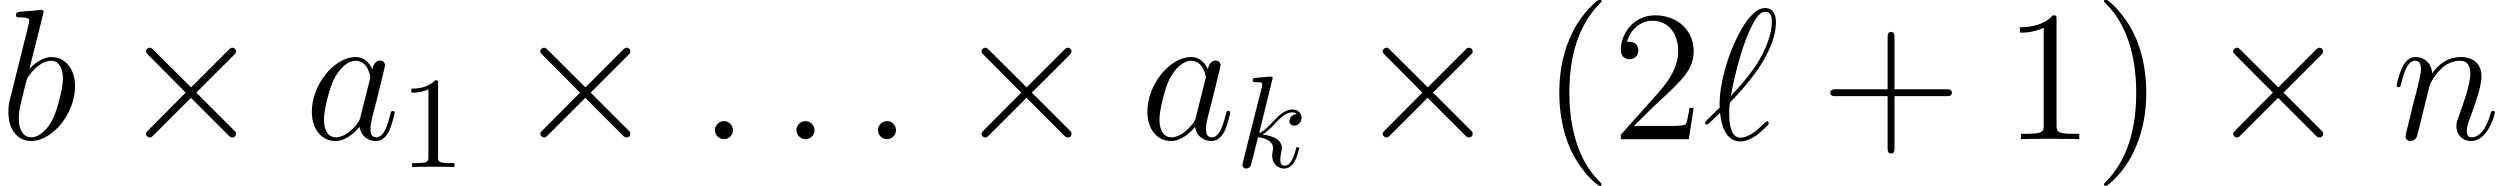
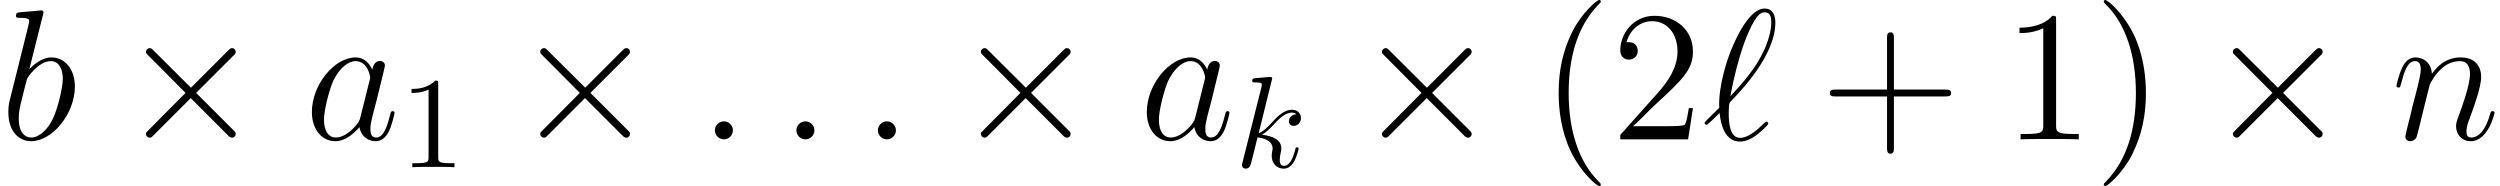
- <svg xmlns="http://www.w3.org/2000/svg" xmlns:xlink="http://www.w3.org/1999/xlink" height="13.896pt" version="1.1" viewBox="0 -10.422 187.202 13.896" width="187.202pt">
+ <svg xmlns="http://www.w3.org/2000/svg" xmlns:xlink="http://www.w3.org/1999/xlink" version="1.1" width="187.662pt" height="13.948pt" viewBox="0 -10.461 187.662 13.948">
  <defs>
-     <path d="M2.802 -6.668C2.802 -6.678 2.802 -6.776 2.675 -6.776C2.451 -6.776 1.738 -6.698 1.484 -6.678C1.406 -6.668 1.299 -6.659 1.299 -6.483C1.299 -6.366 1.386 -6.366 1.533 -6.366C2.001 -6.366 2.021 -6.297 2.021 -6.2L1.992 -6.004L0.576 -0.381C0.537 -0.244 0.537 -0.225 0.537 -0.166C0.537 0.059 0.732 0.107 0.82 0.107C0.947 0.107 1.093 0.02 1.152 -0.098C1.201 -0.186 1.64 -1.992 1.699 -2.236C2.031 -2.207 2.831 -2.05 2.831 -1.406C2.831 -1.338 2.831 -1.299 2.802 -1.201C2.783 -1.084 2.763 -0.967 2.763 -0.859C2.763 -0.283 3.154 0.107 3.661 0.107C3.954 0.107 4.218 -0.049 4.433 -0.41C4.677 -0.84 4.784 -1.377 4.784 -1.396C4.784 -1.494 4.696 -1.494 4.667 -1.494C4.569 -1.494 4.559 -1.455 4.53 -1.318C4.335 -0.605 4.11 -0.107 3.681 -0.107C3.495 -0.107 3.368 -0.215 3.368 -0.566C3.368 -0.732 3.407 -0.957 3.446 -1.113C3.486 -1.279 3.486 -1.318 3.486 -1.416C3.486 -2.05 2.87 -2.333 2.041 -2.441C2.343 -2.617 2.656 -2.929 2.88 -3.163C3.349 -3.681 3.798 -4.101 4.276 -4.101C4.335 -4.101 4.345 -4.101 4.364 -4.091C4.481 -4.071 4.491 -4.071 4.569 -4.013C4.589 -4.003 4.589 -3.993 4.608 -3.974C4.14 -3.944 4.052 -3.564 4.052 -3.446C4.052 -3.29 4.159 -3.105 4.423 -3.105C4.677 -3.105 4.96 -3.32 4.96 -3.7C4.96 -3.993 4.735 -4.315 4.296 -4.315C4.022 -4.315 3.573 -4.237 2.87 -3.456C2.538 -3.085 2.158 -2.695 1.787 -2.548L2.802 -6.668Z" id="g1-107" />
-     <path d="M2.566 -0.669C2.566 -1.074 2.232 -1.353 1.897 -1.353C1.492 -1.353 1.213 -1.018 1.213 -0.683C1.213 -0.279 1.548 0 1.883 0C2.287 0 2.566 -0.335 2.566 -0.669Z" id="g2-58" />
-     <path d="M1.283 -2.371C0.404 -1.506 0.181 -1.297 0.181 -1.241S0.237 -1.088 0.335 -1.088C0.404 -1.088 1.2 -1.855 1.311 -1.981C1.395 -1.046 1.743 0.167 2.831 0.167C3.389 0.167 3.891 -0.181 4.115 -0.349C4.296 -0.488 4.965 -1.06 4.965 -1.186C4.965 -1.255 4.896 -1.339 4.826 -1.339C4.77 -1.339 4.561 -1.13 4.505 -1.074C4.017 -0.6 3.403 -0.112 2.845 -0.112C2.092 -0.112 1.995 -1.2 1.995 -1.953C1.995 -2.092 1.995 -2.678 2.092 -2.79C2.915 -3.64 5.495 -6.304 5.495 -8.773C5.495 -9.331 5.286 -9.819 4.686 -9.819C3.389 -9.819 2.26 -6.946 2.064 -6.416C2.008 -6.276 1.2 -4.129 1.283 -2.371ZM2.12 -3.236C2.134 -3.32 2.762 -6.974 3.933 -8.927C4.17 -9.303 4.407 -9.54 4.686 -9.54C5.161 -9.54 5.189 -9.094 5.189 -8.787C5.189 -8.299 5.049 -7.044 3.836 -5.286C3.473 -4.77 2.915 -4.073 2.12 -3.236Z" id="g2-96" />
-     <path d="M4.198 -1.66C4.129 -1.423 4.129 -1.395 3.933 -1.13C3.626 -0.739 3.013 -0.139 2.357 -0.139C1.785 -0.139 1.465 -0.656 1.465 -1.478C1.465 -2.246 1.897 -3.808 2.162 -4.394C2.636 -5.37 3.292 -5.872 3.836 -5.872C4.756 -5.872 4.937 -4.728 4.937 -4.617C4.937 -4.603 4.896 -4.421 4.882 -4.394L4.198 -1.66ZM5.091 -5.23C4.937 -5.593 4.561 -6.151 3.836 -6.151C2.26 -6.151 0.558 -4.115 0.558 -2.05C0.558 -0.669 1.367 0.139 2.315 0.139C3.082 0.139 3.738 -0.46 4.129 -0.921C4.268 -0.098 4.924 0.139 5.342 0.139S6.095 -0.112 6.346 -0.614C6.569 -1.088 6.765 -1.939 6.765 -1.995C6.765 -2.064 6.709 -2.12 6.625 -2.12C6.5 -2.12 6.486 -2.05 6.43 -1.841C6.221 -1.018 5.956 -0.139 5.384 -0.139C4.979 -0.139 4.951 -0.502 4.951 -0.781C4.951 -1.102 4.993 -1.255 5.119 -1.799C5.216 -2.148 5.286 -2.455 5.398 -2.859C5.914 -4.951 6.039 -5.454 6.039 -5.537C6.039 -5.732 5.886 -5.886 5.677 -5.886C5.23 -5.886 5.119 -5.398 5.091 -5.23Z" id="g2-97" />
-     <path d="M3.222 -9.331C3.236 -9.387 3.264 -9.47 3.264 -9.54C3.264 -9.68 3.124 -9.68 3.096 -9.68C3.082 -9.68 2.58 -9.638 2.329 -9.61C2.092 -9.596 1.883 -9.568 1.632 -9.554C1.297 -9.526 1.2 -9.512 1.2 -9.261C1.2 -9.122 1.339 -9.122 1.478 -9.122C2.19 -9.122 2.19 -8.996 2.19 -8.857C2.19 -8.759 2.078 -8.355 2.022 -8.104L1.688 -6.765C1.548 -6.207 0.753 -3.041 0.697 -2.79C0.628 -2.441 0.628 -2.204 0.628 -2.022C0.628 -0.6 1.423 0.139 2.329 0.139C3.947 0.139 5.621 -1.939 5.621 -3.961C5.621 -5.244 4.896 -6.151 3.85 -6.151C3.124 -6.151 2.469 -5.551 2.204 -5.272L3.222 -9.331ZM2.343 -0.139C1.897 -0.139 1.409 -0.474 1.409 -1.562C1.409 -2.022 1.451 -2.287 1.702 -3.264C1.743 -3.445 1.967 -4.338 2.022 -4.519C2.05 -4.631 2.873 -5.872 3.822 -5.872C4.435 -5.872 4.714 -5.258 4.714 -4.533C4.714 -3.864 4.324 -2.287 3.975 -1.562C3.626 -0.809 2.985 -0.139 2.343 -0.139Z" id="g2-98" />
-     <path d="M2.873 -4.087C2.901 -4.17 3.25 -4.868 3.766 -5.314C4.129 -5.649 4.603 -5.872 5.147 -5.872C5.705 -5.872 5.9 -5.454 5.9 -4.896C5.9 -4.101 5.328 -2.511 5.049 -1.757C4.924 -1.423 4.854 -1.241 4.854 -0.99C4.854 -0.363 5.286 0.139 5.956 0.139C7.253 0.139 7.741 -1.911 7.741 -1.995C7.741 -2.064 7.685 -2.12 7.601 -2.12C7.476 -2.12 7.462 -2.078 7.392 -1.841C7.071 -0.697 6.541 -0.139 5.998 -0.139C5.858 -0.139 5.635 -0.153 5.635 -0.6C5.635 -0.948 5.788 -1.367 5.872 -1.562C6.151 -2.329 6.737 -3.891 6.737 -4.686C6.737 -5.523 6.249 -6.151 5.189 -6.151C3.947 -6.151 3.292 -5.272 3.041 -4.924C2.999 -5.719 2.427 -6.151 1.813 -6.151C1.367 -6.151 1.06 -5.886 0.823 -5.412C0.572 -4.91 0.377 -4.073 0.377 -4.017S0.432 -3.891 0.53 -3.891C0.642 -3.891 0.656 -3.905 0.739 -4.226C0.962 -5.077 1.213 -5.872 1.771 -5.872C2.092 -5.872 2.204 -5.649 2.204 -5.23C2.204 -4.924 2.064 -4.38 1.967 -3.947L1.576 -2.441C1.52 -2.176 1.367 -1.548 1.297 -1.297C1.2 -0.934 1.046 -0.279 1.046 -0.209C1.046 -0.014 1.2 0.139 1.409 0.139C1.576 0.139 1.771 0.056 1.883 -0.153C1.911 -0.223 2.036 -0.711 2.106 -0.99L2.413 -2.246L2.873 -4.087Z" id="g2-110" />
-     <path d="M2.87 -6.249C2.87 -6.483 2.87 -6.502 2.646 -6.502C2.041 -5.878 1.181 -5.878 0.869 -5.878V-5.575C1.064 -5.575 1.64 -5.575 2.148 -5.829V-0.771C2.148 -0.42 2.119 -0.303 1.24 -0.303H0.928V0C1.269 -0.029 2.119 -0.029 2.509 -0.029S3.749 -0.029 4.091 0V-0.303H3.778C2.9 -0.303 2.87 -0.41 2.87 -0.771V-6.249Z" id="g3-49" />
-     <path d="M5.426 -3.877L2.636 -6.653C2.469 -6.82 2.441 -6.848 2.329 -6.848C2.19 -6.848 2.05 -6.723 2.05 -6.569C2.05 -6.472 2.078 -6.444 2.232 -6.29L5.021 -3.487L2.232 -0.683C2.078 -0.53 2.05 -0.502 2.05 -0.404C2.05 -0.251 2.19 -0.126 2.329 -0.126C2.441 -0.126 2.469 -0.153 2.636 -0.321L5.412 -3.096L8.299 -0.209C8.327 -0.195 8.424 -0.126 8.508 -0.126C8.675 -0.126 8.787 -0.251 8.787 -0.404C8.787 -0.432 8.787 -0.488 8.745 -0.558C8.731 -0.586 6.514 -2.776 5.816 -3.487L8.369 -6.039C8.438 -6.123 8.648 -6.304 8.717 -6.388C8.731 -6.416 8.787 -6.472 8.787 -6.569C8.787 -6.723 8.675 -6.848 8.508 -6.848C8.397 -6.848 8.341 -6.793 8.187 -6.639L5.426 -3.877Z" id="g0-2" />
-     <path d="M4.533 3.389C4.533 3.347 4.533 3.32 4.296 3.082C2.901 1.674 2.12 -0.628 2.12 -3.473C2.12 -6.179 2.776 -8.508 4.394 -10.154C4.533 -10.28 4.533 -10.307 4.533 -10.349C4.533 -10.433 4.463 -10.461 4.407 -10.461C4.226 -10.461 3.082 -9.457 2.399 -8.09C1.688 -6.681 1.367 -5.189 1.367 -3.473C1.367 -2.232 1.562 -0.572 2.287 0.921C3.11 2.594 4.254 3.501 4.407 3.501C4.463 3.501 4.533 3.473 4.533 3.389Z" id="g4-40" />
-     <path d="M3.933 -3.473C3.933 -4.533 3.794 -6.263 3.013 -7.88C2.19 -9.554 1.046 -10.461 0.893 -10.461C0.837 -10.461 0.767 -10.433 0.767 -10.349C0.767 -10.307 0.767 -10.28 1.004 -10.042C2.399 -8.634 3.18 -6.332 3.18 -3.487C3.18 -0.781 2.525 1.548 0.907 3.194C0.767 3.32 0.767 3.347 0.767 3.389C0.767 3.473 0.837 3.501 0.893 3.501C1.074 3.501 2.218 2.497 2.901 1.13C3.612 -0.293 3.933 -1.799 3.933 -3.473Z" id="g4-41" />
-     <path d="M5.565 -3.222H9.415C9.61 -3.222 9.861 -3.222 9.861 -3.473C9.861 -3.738 9.624 -3.738 9.415 -3.738H5.565V-7.588C5.565 -7.783 5.565 -8.034 5.314 -8.034C5.049 -8.034 5.049 -7.797 5.049 -7.588V-3.738H1.2C1.004 -3.738 0.753 -3.738 0.753 -3.487C0.753 -3.222 0.99 -3.222 1.2 -3.222H5.049V0.628C5.049 0.823 5.049 1.074 5.3 1.074C5.565 1.074 5.565 0.837 5.565 0.628V-3.222Z" id="g4-43" />
-     <path d="M4.017 -8.94C4.017 -9.261 4.017 -9.275 3.738 -9.275C3.403 -8.899 2.706 -8.383 1.269 -8.383V-7.978C1.59 -7.978 2.287 -7.978 3.055 -8.341V-1.074C3.055 -0.572 3.013 -0.404 1.785 -0.404H1.353V0C1.73 -0.028 3.082 -0.028 3.543 -0.028S5.342 -0.028 5.719 0V-0.404H5.286C4.059 -0.404 4.017 -0.572 4.017 -1.074V-8.94Z" id="g4-49" />
-     <path d="M6.137 -2.343H5.83C5.788 -2.106 5.677 -1.339 5.537 -1.116C5.44 -0.99 4.645 -0.99 4.226 -0.99H1.646C2.022 -1.311 2.873 -2.204 3.236 -2.538C5.356 -4.491 6.137 -5.216 6.137 -6.597C6.137 -8.201 4.868 -9.275 3.25 -9.275S0.683 -7.894 0.683 -6.695C0.683 -5.984 1.297 -5.984 1.339 -5.984C1.632 -5.984 1.995 -6.193 1.995 -6.639C1.995 -7.03 1.73 -7.295 1.339 -7.295C1.213 -7.295 1.186 -7.295 1.144 -7.281C1.409 -8.229 2.162 -8.871 3.068 -8.871C4.254 -8.871 4.979 -7.88 4.979 -6.597C4.979 -5.412 4.296 -4.38 3.501 -3.487L0.683 -0.335V0H5.774L6.137 -2.343Z" id="g4-50" />
+     <path id="g3-49" d="M2.87-6.249C2.87-6.483 2.87-6.502 2.646-6.502C2.041-5.878 1.181-5.878 .869-5.878V-5.575C1.064-5.575 1.64-5.575 2.148-5.829V-.771C2.148-.42 2.119-.303 1.24-.303H.928V0C1.269-.029 2.119-.029 2.509-.029S3.749-.029 4.091 0V-.303H3.778C2.9-.303 2.87-.41 2.87-.771V-6.249Z" />
+     <path id="g0-2" d="M5.426-3.877L2.636-6.653C2.469-6.82 2.441-6.848 2.329-6.848C2.19-6.848 2.05-6.723 2.05-6.569C2.05-6.472 2.078-6.444 2.232-6.29L5.021-3.487L2.232-.683C2.078-.53 2.05-.502 2.05-.404C2.05-.251 2.19-.126 2.329-.126C2.441-.126 2.469-.153 2.636-.321L5.412-3.096L8.299-.209C8.327-.195 8.424-.126 8.508-.126C8.675-.126 8.787-.251 8.787-.404C8.787-.432 8.787-.488 8.745-.558C8.731-.586 6.514-2.776 5.816-3.487L8.369-6.039C8.438-6.123 8.648-6.304 8.717-6.388C8.731-6.416 8.787-6.472 8.787-6.569C8.787-6.723 8.675-6.848 8.508-6.848C8.397-6.848 8.341-6.793 8.187-6.639L5.426-3.877Z" />
+     <path id="g4-40" d="M4.533 3.389C4.533 3.347 4.533 3.32 4.296 3.082C2.901 1.674 2.12-.628 2.12-3.473C2.12-6.179 2.776-8.508 4.394-10.154C4.533-10.279 4.533-10.307 4.533-10.349C4.533-10.433 4.463-10.461 4.407-10.461C4.226-10.461 3.082-9.457 2.399-8.09C1.688-6.681 1.367-5.189 1.367-3.473C1.367-2.232 1.562-.572 2.287 .921C3.11 2.594 4.254 3.501 4.407 3.501C4.463 3.501 4.533 3.473 4.533 3.389Z" />
+     <path id="g4-41" d="M3.933-3.473C3.933-4.533 3.794-6.263 3.013-7.88C2.19-9.554 1.046-10.461 .893-10.461C.837-10.461 .767-10.433 .767-10.349C.767-10.307 .767-10.279 1.004-10.042C2.399-8.634 3.18-6.332 3.18-3.487C3.18-.781 2.525 1.548 .907 3.194C.767 3.32 .767 3.347 .767 3.389C.767 3.473 .837 3.501 .893 3.501C1.074 3.501 2.218 2.497 2.901 1.13C3.612-.293 3.933-1.799 3.933-3.473Z" />
+     <path id="g4-43" d="M5.565-3.222H9.415C9.61-3.222 9.861-3.222 9.861-3.473C9.861-3.738 9.624-3.738 9.415-3.738H5.565V-7.588C5.565-7.783 5.565-8.034 5.314-8.034C5.049-8.034 5.049-7.797 5.049-7.588V-3.738H1.2C1.004-3.738 .753-3.738 .753-3.487C.753-3.222 .99-3.222 1.2-3.222H5.049V.628C5.049 .823 5.049 1.074 5.3 1.074C5.565 1.074 5.565 .837 5.565 .628V-3.222Z" />
+     <path id="g4-49" d="M4.017-8.94C4.017-9.261 4.017-9.275 3.738-9.275C3.403-8.899 2.706-8.383 1.269-8.383V-7.978C1.59-7.978 2.287-7.978 3.055-8.341V-1.074C3.055-.572 3.013-.404 1.785-.404H1.353V0C1.73-.028 3.082-.028 3.543-.028S5.342-.028 5.719 0V-.404H5.286C4.059-.404 4.017-.572 4.017-1.074V-8.94Z" />
+     <path id="g4-50" d="M6.137-2.343H5.83C5.788-2.106 5.677-1.339 5.537-1.116C5.44-.99 4.645-.99 4.226-.99H1.646C2.022-1.311 2.873-2.204 3.236-2.538C5.356-4.491 6.137-5.216 6.137-6.597C6.137-8.201 4.868-9.275 3.25-9.275S.683-7.894 .683-6.695C.683-5.984 1.297-5.984 1.339-5.984C1.632-5.984 1.995-6.193 1.995-6.639C1.995-7.03 1.73-7.295 1.339-7.295C1.213-7.295 1.186-7.295 1.144-7.281C1.409-8.229 2.162-8.871 3.068-8.871C4.254-8.871 4.979-7.88 4.979-6.597C4.979-5.412 4.296-4.38 3.501-3.487L.683-.335V0H5.774L6.137-2.343Z" />
+     <path id="g1-107" d="M2.802-6.668C2.802-6.678 2.802-6.776 2.675-6.776C2.451-6.776 1.738-6.698 1.484-6.678C1.406-6.668 1.299-6.659 1.299-6.483C1.299-6.366 1.386-6.366 1.533-6.366C2.001-6.366 2.021-6.297 2.021-6.2L1.992-6.004L.576-.381C.537-.244 .537-.225 .537-.166C.537 .059 .732 .107 .82 .107C.947 .107 1.093 .02 1.152-.098C1.201-.186 1.64-1.992 1.699-2.236C2.031-2.207 2.831-2.05 2.831-1.406C2.831-1.338 2.831-1.299 2.802-1.201C2.783-1.084 2.763-.967 2.763-.859C2.763-.283 3.154 .107 3.661 .107C3.954 .107 4.218-.049 4.433-.41C4.677-.84 4.784-1.377 4.784-1.396C4.784-1.494 4.696-1.494 4.667-1.494C4.569-1.494 4.559-1.455 4.53-1.318C4.335-.605 4.11-.107 3.681-.107C3.495-.107 3.368-.215 3.368-.566C3.368-.732 3.407-.957 3.446-1.113C3.486-1.279 3.486-1.318 3.486-1.416C3.486-2.05 2.87-2.333 2.041-2.441C2.343-2.617 2.656-2.929 2.88-3.163C3.349-3.681 3.798-4.101 4.276-4.101C4.335-4.101 4.345-4.101 4.364-4.091C4.481-4.071 4.491-4.071 4.569-4.013C4.589-4.003 4.589-3.993 4.608-3.974C4.14-3.944 4.052-3.564 4.052-3.446C4.052-3.29 4.159-3.105 4.423-3.105C4.677-3.105 4.96-3.32 4.96-3.7C4.96-3.993 4.735-4.315 4.296-4.315C4.022-4.315 3.573-4.237 2.87-3.456C2.538-3.085 2.158-2.695 1.787-2.548L2.802-6.668Z" />
+     <path id="g2-58" d="M2.566-.669C2.566-1.074 2.232-1.353 1.897-1.353C1.492-1.353 1.213-1.018 1.213-.683C1.213-.279 1.548 0 1.883 0C2.287 0 2.566-.335 2.566-.669Z" />
+     <path id="g2-96" d="M1.283-2.371C.404-1.506 .181-1.297 .181-1.241S.237-1.088 .335-1.088C.404-1.088 1.2-1.855 1.311-1.981C1.395-1.046 1.743 .167 2.831 .167C3.389 .167 3.891-.181 4.115-.349C4.296-.488 4.965-1.06 4.965-1.186C4.965-1.255 4.896-1.339 4.826-1.339C4.77-1.339 4.561-1.13 4.505-1.074C4.017-.6 3.403-.112 2.845-.112C2.092-.112 1.995-1.2 1.995-1.953C1.995-2.092 1.995-2.678 2.092-2.79C2.915-3.64 5.495-6.304 5.495-8.773C5.495-9.331 5.286-9.819 4.686-9.819C3.389-9.819 2.26-6.946 2.064-6.416C2.008-6.276 1.2-4.129 1.283-2.371ZM2.12-3.236C2.134-3.32 2.762-6.974 3.933-8.927C4.17-9.303 4.407-9.54 4.686-9.54C5.161-9.54 5.189-9.094 5.189-8.787C5.189-8.299 5.049-7.044 3.836-5.286C3.473-4.77 2.915-4.073 2.12-3.236Z" />
+     <path id="g2-97" d="M4.198-1.66C4.129-1.423 4.129-1.395 3.933-1.13C3.626-.739 3.013-.139 2.357-.139C1.785-.139 1.465-.656 1.465-1.478C1.465-2.246 1.897-3.808 2.162-4.394C2.636-5.37 3.292-5.872 3.836-5.872C4.756-5.872 4.937-4.728 4.937-4.617C4.937-4.603 4.896-4.421 4.882-4.394L4.198-1.66ZM5.091-5.23C4.937-5.593 4.561-6.151 3.836-6.151C2.26-6.151 .558-4.115 .558-2.05C.558-.669 1.367 .139 2.315 .139C3.082 .139 3.738-.46 4.129-.921C4.268-.098 4.924 .139 5.342 .139S6.095-.112 6.346-.614C6.569-1.088 6.765-1.939 6.765-1.995C6.765-2.064 6.709-2.12 6.625-2.12C6.5-2.12 6.486-2.05 6.43-1.841C6.221-1.018 5.956-.139 5.384-.139C4.979-.139 4.951-.502 4.951-.781C4.951-1.102 4.993-1.255 5.119-1.799C5.216-2.148 5.286-2.455 5.398-2.859C5.914-4.951 6.039-5.454 6.039-5.537C6.039-5.733 5.886-5.886 5.677-5.886C5.23-5.886 5.119-5.398 5.091-5.23Z" />
+     <path id="g2-98" d="M3.222-9.331C3.236-9.387 3.264-9.47 3.264-9.54C3.264-9.68 3.124-9.68 3.096-9.68C3.082-9.68 2.58-9.638 2.329-9.61C2.092-9.596 1.883-9.568 1.632-9.554C1.297-9.526 1.2-9.512 1.2-9.261C1.2-9.122 1.339-9.122 1.478-9.122C2.19-9.122 2.19-8.996 2.19-8.857C2.19-8.759 2.078-8.355 2.022-8.104L1.688-6.765C1.548-6.207 .753-3.041 .697-2.79C.628-2.441 .628-2.204 .628-2.022C.628-.6 1.423 .139 2.329 .139C3.947 .139 5.621-1.939 5.621-3.961C5.621-5.244 4.896-6.151 3.85-6.151C3.124-6.151 2.469-5.551 2.204-5.272L3.222-9.331ZM2.343-.139C1.897-.139 1.409-.474 1.409-1.562C1.409-2.022 1.451-2.287 1.702-3.264C1.743-3.445 1.967-4.338 2.022-4.519C2.05-4.631 2.873-5.872 3.822-5.872C4.435-5.872 4.714-5.258 4.714-4.533C4.714-3.864 4.324-2.287 3.975-1.562C3.626-.809 2.985-.139 2.343-.139Z" />
+     <path id="g2-110" d="M2.873-4.087C2.901-4.17 3.25-4.868 3.766-5.314C4.129-5.649 4.603-5.872 5.147-5.872C5.705-5.872 5.9-5.454 5.9-4.896C5.9-4.101 5.328-2.511 5.049-1.757C4.924-1.423 4.854-1.241 4.854-.99C4.854-.363 5.286 .139 5.956 .139C7.253 .139 7.741-1.911 7.741-1.995C7.741-2.064 7.685-2.12 7.601-2.12C7.476-2.12 7.462-2.078 7.392-1.841C7.071-.697 6.541-.139 5.998-.139C5.858-.139 5.635-.153 5.635-.6C5.635-.948 5.788-1.367 5.872-1.562C6.151-2.329 6.737-3.891 6.737-4.686C6.737-5.523 6.249-6.151 5.189-6.151C3.947-6.151 3.292-5.272 3.041-4.924C2.999-5.719 2.427-6.151 1.813-6.151C1.367-6.151 1.06-5.886 .823-5.412C.572-4.91 .377-4.073 .377-4.017S.432-3.891 .53-3.891C.642-3.891 .656-3.905 .739-4.226C.962-5.077 1.213-5.872 1.771-5.872C2.092-5.872 2.204-5.649 2.204-5.23C2.204-4.924 2.064-4.38 1.967-3.947L1.576-2.441C1.52-2.176 1.367-1.548 1.297-1.297C1.2-.934 1.046-.279 1.046-.209C1.046-.014 1.2 .139 1.409 .139C1.576 .139 1.771 .056 1.883-.153C1.911-.223 2.036-.711 2.106-.99L2.413-2.246L2.873-4.087Z" />
  </defs>
  <g id="page1">
-     <use x="0" xlink:href="#g2-98" y="0" />
-     <use x="8.884" xlink:href="#g0-2" y="0" />
-     <use x="22.792" xlink:href="#g2-97" y="0" />
-     <use x="29.934" xlink:href="#g3-49" y="2.092" />
-     <use x="38.413" xlink:href="#g0-2" y="0" />
-     <use x="52.32" xlink:href="#g2-58" y="0" />
-     <use x="58.424" xlink:href="#g2-58" y="0" />
-     <use x="64.528" xlink:href="#g2-58" y="0" />
-     <use x="71.45" xlink:href="#g0-2" y="0" />
-     <use x="85.357" xlink:href="#g2-97" y="0" />
-     <use x="92.499" xlink:href="#g1-107" y="2.092" />
-     <use x="101.487" xlink:href="#g0-2" y="0" />
-     <use x="115.394" xlink:href="#g4-40" y="0" />
-     <use x="120.685" xlink:href="#g4-50" y="0" />
-     <use x="127.488" xlink:href="#g2-96" y="0" />
-     <use x="136.297" xlink:href="#g4-43" y="0" />
-     <use x="149.979" xlink:href="#g4-49" y="0" />
-     <use x="156.782" xlink:href="#g4-41" y="0" />
-     <use x="165.173" xlink:href="#g0-2" y="0" />
-     <use x="179.08" xlink:href="#g2-110" y="0" />
+     <use x="0" y="0" xlink:href="#g2-98" />
+     <use x="8.906" y="0" xlink:href="#g0-2" />
+     <use x="22.854" y="0" xlink:href="#g2-97" />
+     <use x="30.023" y="2.092" xlink:href="#g3-49" />
+     <use x="38.502" y="0" xlink:href="#g0-2" />
+     <use x="52.45" y="0" xlink:href="#g2-58" />
+     <use x="58.568" y="0" xlink:href="#g2-58" />
+     <use x="64.686" y="0" xlink:href="#g2-58" />
+     <use x="71.579" y="0" xlink:href="#g0-2" />
+     <use x="85.527" y="0" xlink:href="#g2-97" />
+     <use x="92.696" y="2.092" xlink:href="#g1-107" />
+     <use x="101.684" y="0" xlink:href="#g0-2" />
+     <use x="115.632" y="0" xlink:href="#g4-40" />
+     <use x="120.943" y="0" xlink:href="#g4-50" />
+     <use x="127.771" y="0" xlink:href="#g2-96" />
+     <use x="136.601" y="0" xlink:href="#g4-43" />
+     <use x="150.323" y="0" xlink:href="#g4-49" />
+     <use x="157.151" y="0" xlink:href="#g4-41" />
+     <use x="165.562" y="0" xlink:href="#g0-2" />
+     <use x="179.51" y="0" xlink:href="#g2-110" />
  </g>
</svg>
